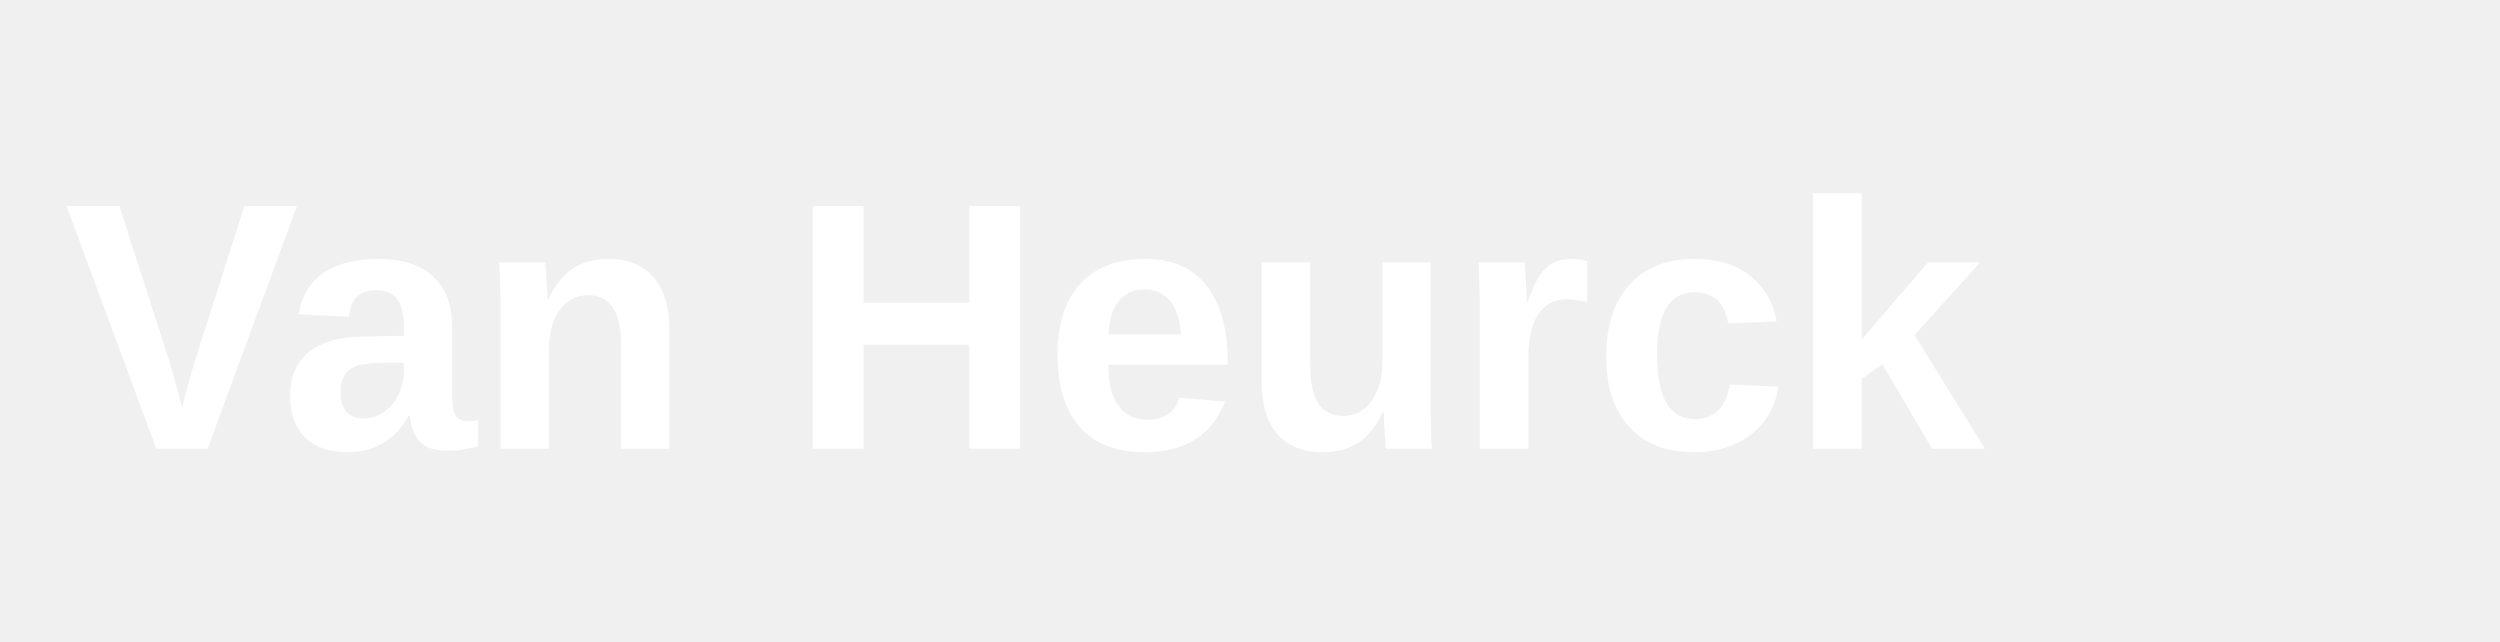
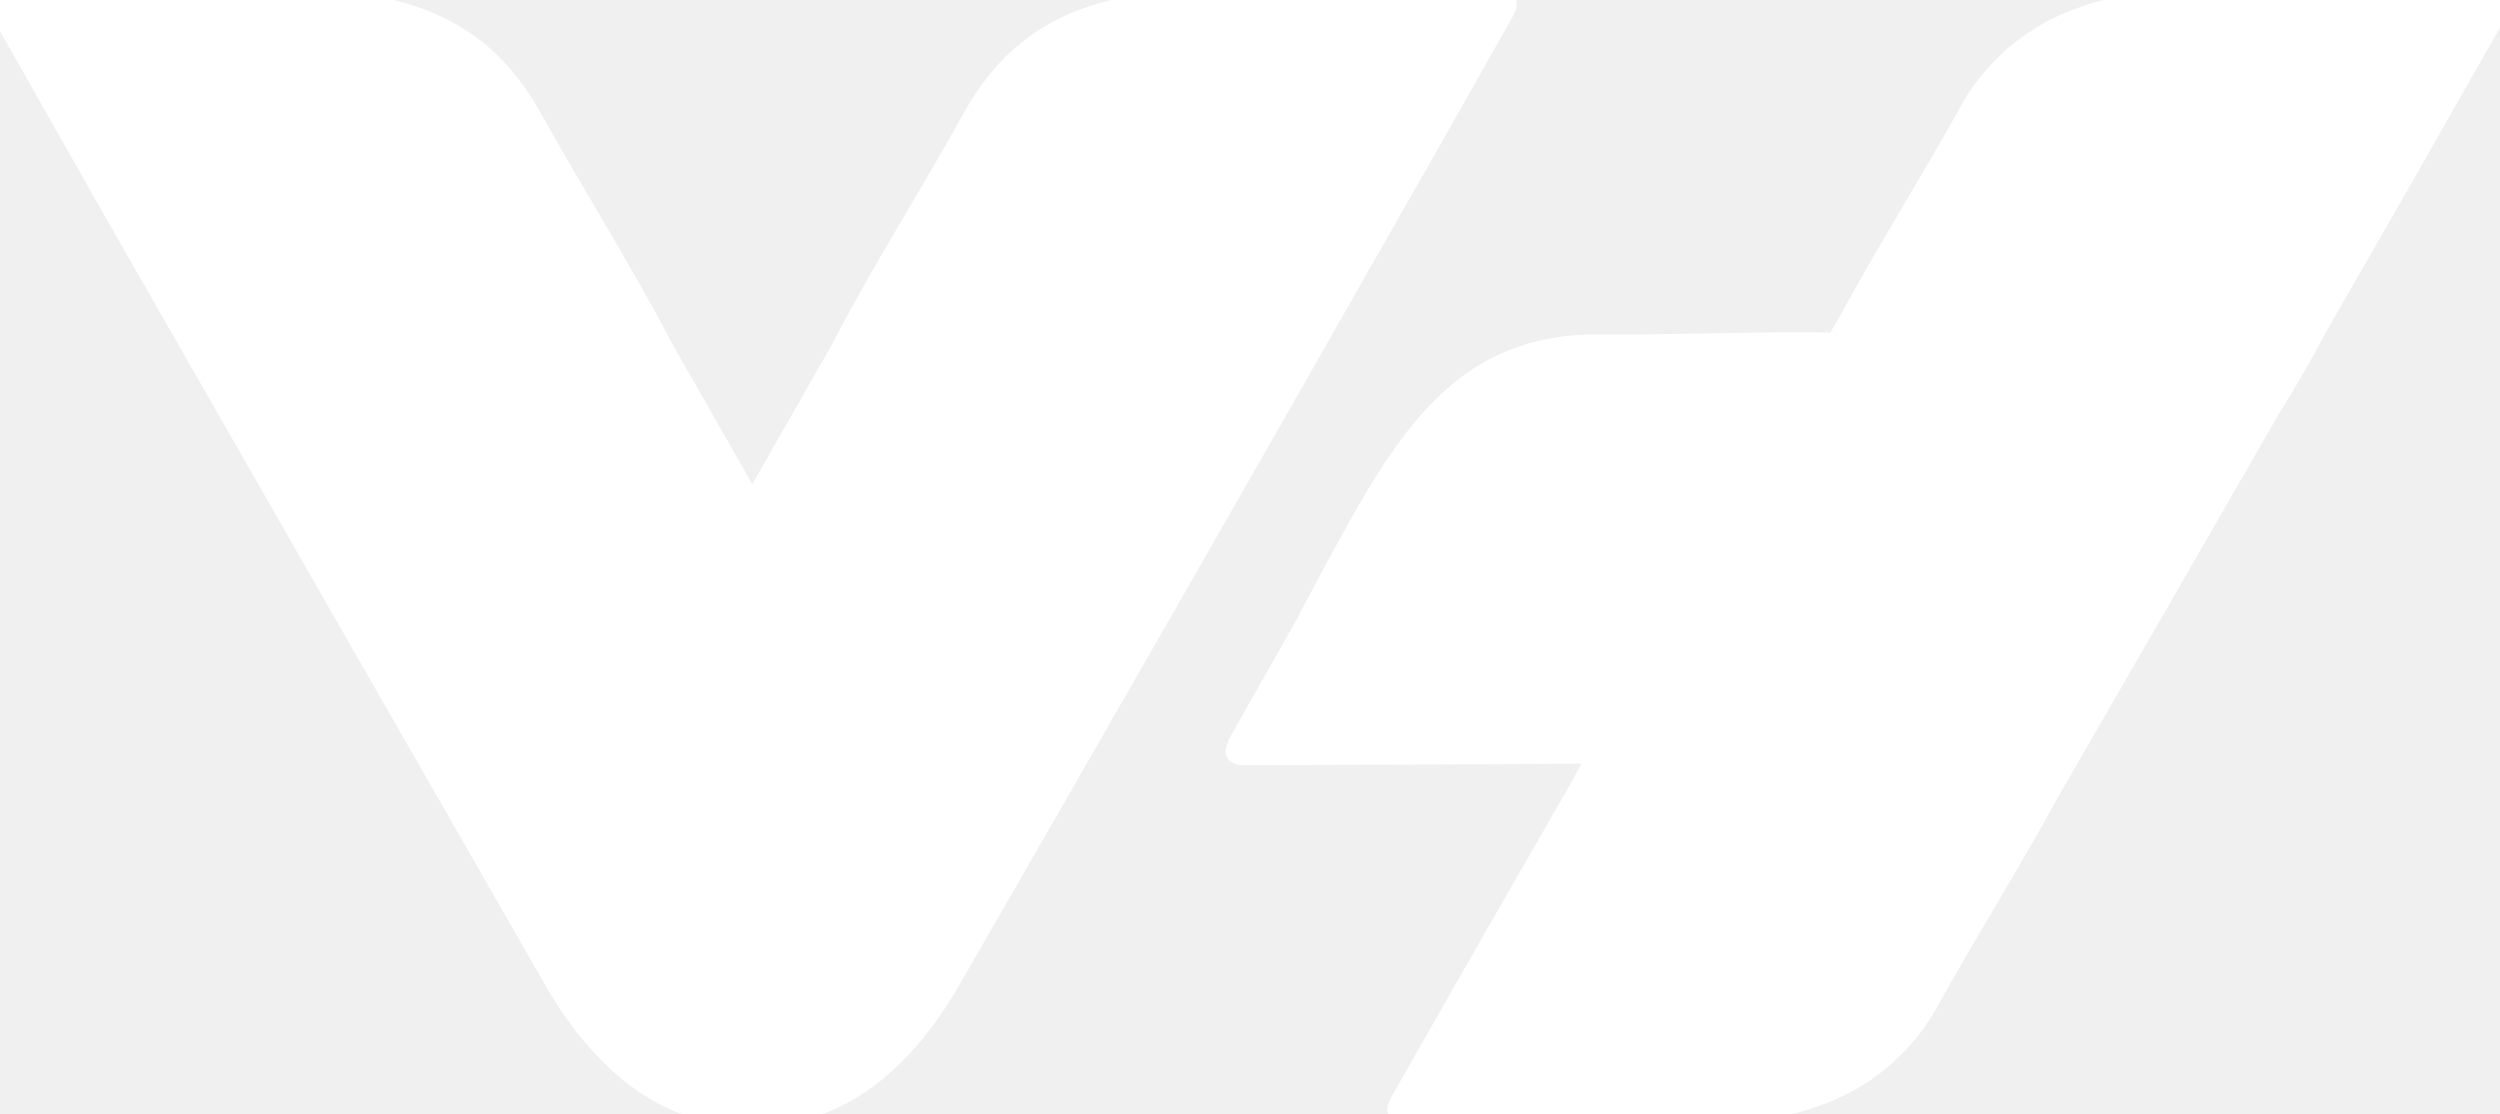
- <svg xmlns="http://www.w3.org/2000/svg" viewBox="0 0 156 40" width="156" height="40">
-   <text x="4" y="28" font-family="Arial, Helvetica, sans-serif" font-weight="700" font-size="22" fill="#FFFFFF">Van Heurck</text>
+ <svg xmlns="http://www.w3.org/2000/svg" width="102.412" height="45.612" viewBox="0 0 102.412 45.612">
+   <defs>
+     <style>.a{fill:#FFFFFF !important; stroke:#FFFFFF !important;}</style>
+   </defs>
+   <path class="a" d="M301.629,129.964c-.14-.024-.281.006-.4-.016h-6.34s-2.46-.09-4.185-.09a23.062,23.062,0,0,0-4.841.413,7.054,7.054,0,0,0-1.177.321,8.32,8.32,0,0,0-4.847,4.107c-1.563,2.8-3.274,5.525-4.809,8.34q-.272.473-.545.944c-3.264-.059-6.535.1-9.8.076-4.649-.026-7.059,2.647-9.563,7.073-.85,1.5-1.459,2.662-2,3.676l.011.006a2.2,2.2,0,0,1-.2.379l-2.91,5.145c-.038.112-.081.232-.1.3,0,0-.023.067.405.065,3.337-.012,6.672-.015,10.006-.039l4.1-.029s.429,0,.288.244-.418.741-.679,1.244l-2.375,4.128c-1.663,2.891-3.307,5.792-4.962,8.691,0,0-.213.372-.142.385l.311.056h5.911s.429,0,.429.012h0a2.176,2.176,0,0,0,.429.022c.721.016,2.031.056,3.757.056a23.073,23.073,0,0,0,4.841-.413,7.083,7.083,0,0,0,1.176-.321,8.317,8.317,0,0,0,4.847-4.107c1.564-2.8,3.274-5.525,4.809-8.339q4.509-7.805,9-15.618c.7-1.133,1.38-2.284,1.993-3.465q1.187-2.064,2.375-4.128c1.662-2.89,3.324-5.844,5.19-9.116m-45.9,9.177c1.663-2.909,3.307-5.83,4.963-8.75,0,0,.211-.373.141-.385l-.311-.057-6.34-.025c-1.15-.025-2.459-.066-4.185-.066-5.086,0-8.6.786-10.865,4.872-1.756,3.169-3.712,6.23-5.379,9.445l-3.509,6.15s-.212.372-.425,0l-3.509-6.15c-1.667-3.215-3.623-6.276-5.379-9.445-2.266-4.086-5.78-4.872-10.865-4.872-1.726,0-3.035.041-4.185.066l-6.34.025-.311.057s-.07.012.141.385c1.655,2.92,3.3,5.841,4.962,8.75q8.816,15.417,17.652,30.822c2.168,3.759,4.963,5.614,8.045,5.5,3.081.117,5.877-1.738,8.046-5.5q8.873-15.383,17.652-30.822" transform="translate(-199.218 -129.858)" />
</svg>
